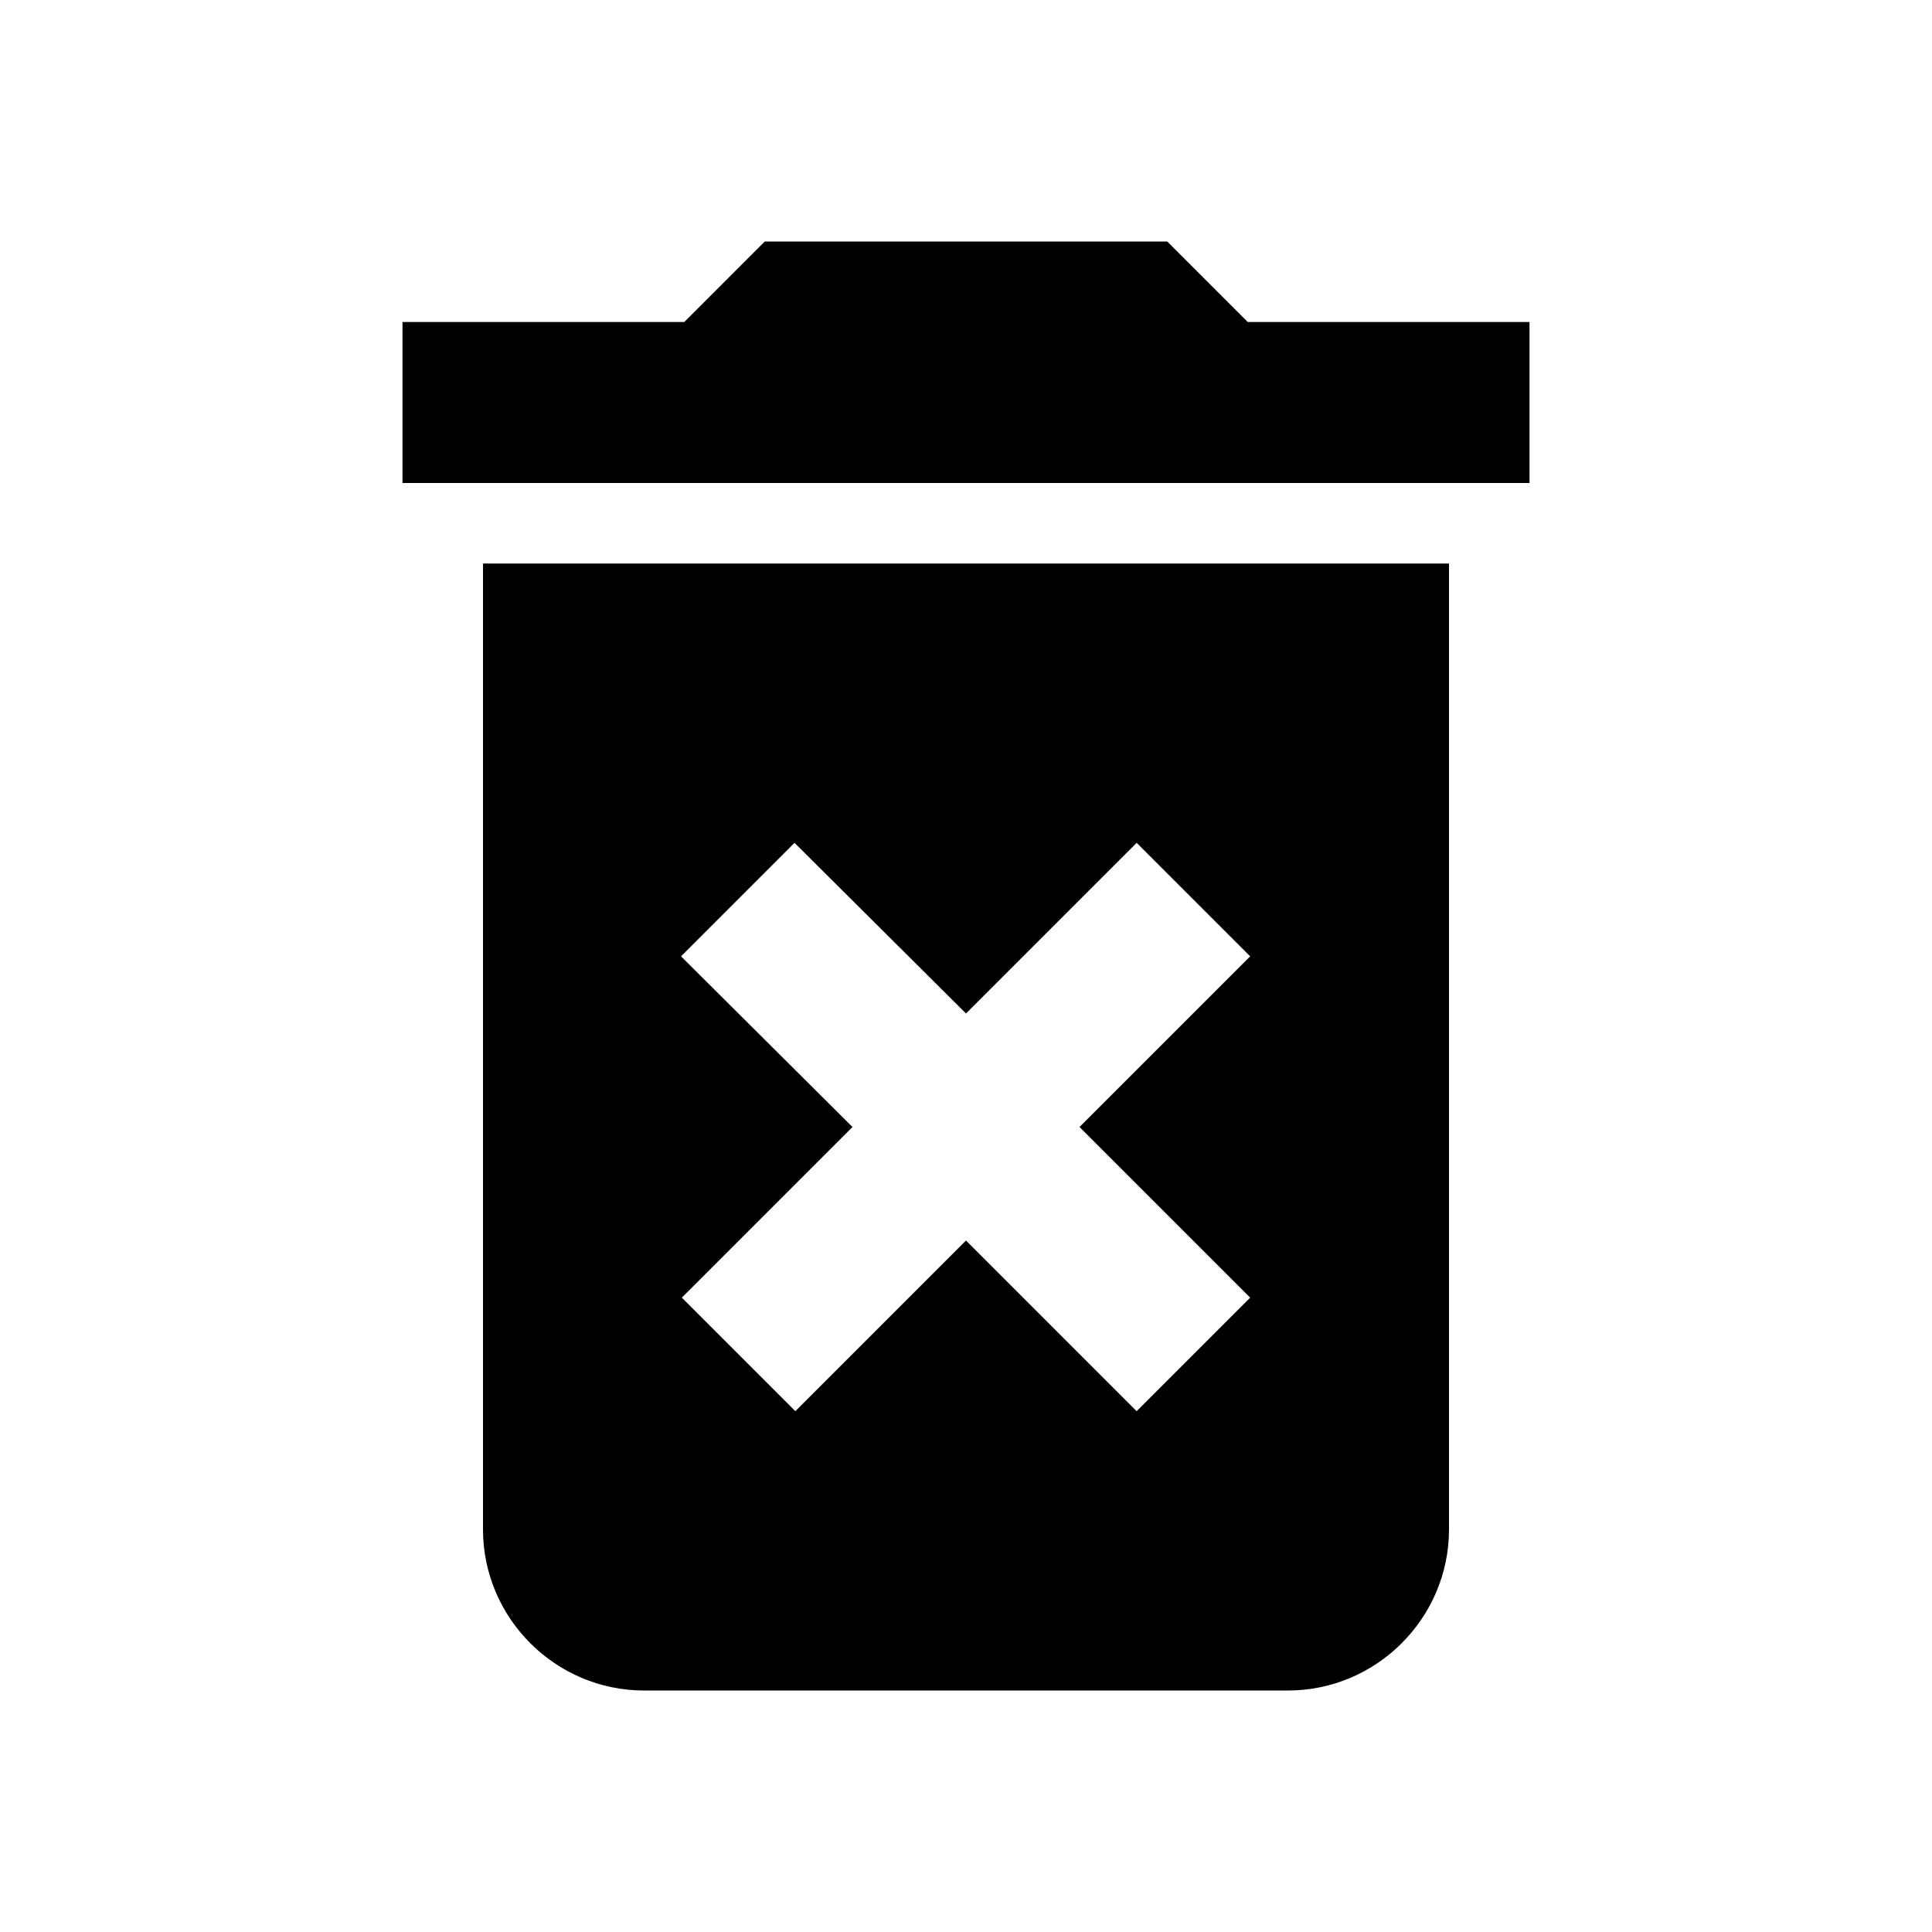
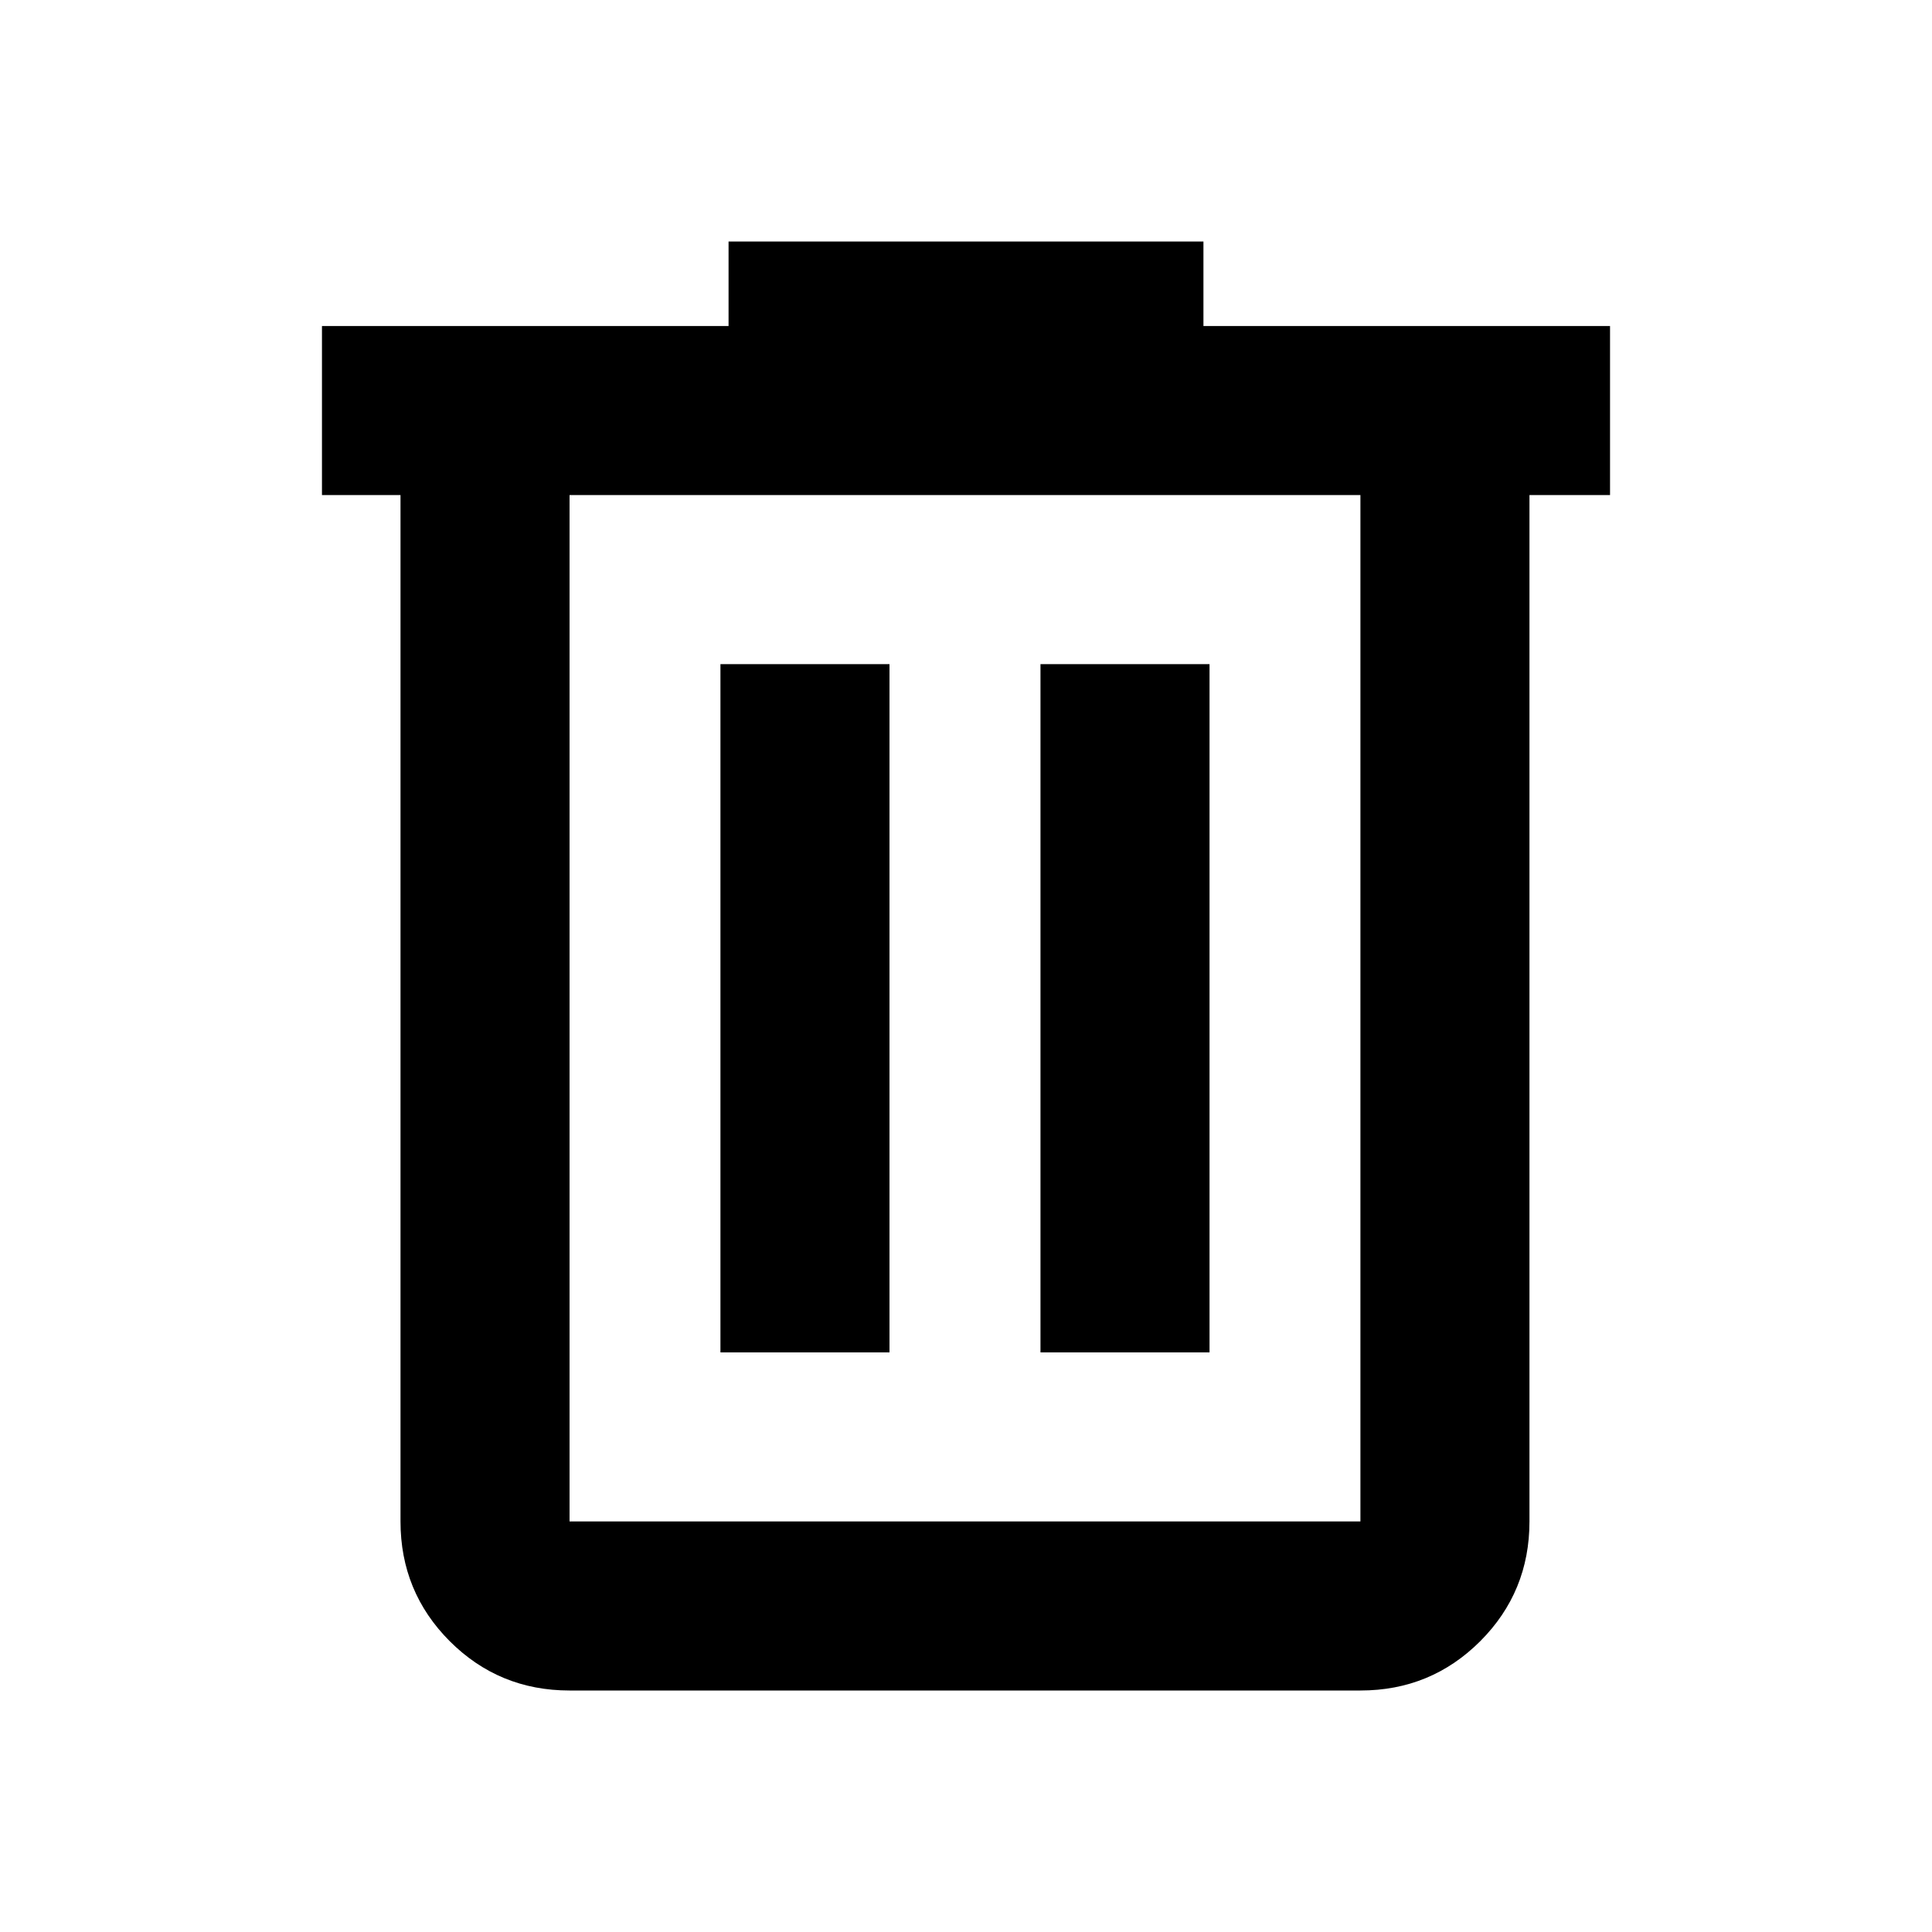
- <svg xmlns="http://www.w3.org/2000/svg" height="14px" viewBox="0 0 24 24" width="14px" fill="#000000">
-   <path d="M0 0h24v24H0z" fill="none" />
-   <path d="M0 0h24v24H0V0z" fill="none" />
-   <path d="M6 19c0 1.1.9 2 2 2h8c1.1 0 2-.9 2-2V7H6v12zm2.46-7.12l1.41-1.41L12 12.59l2.12-2.12 1.41 1.41L13.41 14l2.12 2.12-1.41 1.41L12 15.41l-2.12 2.12-1.41-1.41L10.59 14l-2.13-2.12zM15.5 4l-1-1h-5l-1 1H5v2h14V4z" />
+ <svg xmlns="http://www.w3.org/2000/svg" height="20" width="20">
+   <path d="M5.896 17.5q-.729 0-1.24-.51-.51-.511-.51-1.24V5.125h-.813v-1.75h4.209V2.5h4.916v.875h4.209v1.75h-.834V15.75q0 .729-.51 1.24-.511.51-1.24.51Zm8.187-12.375H5.896V15.75h8.187ZM7.458 14h1.75V6.875h-1.75Zm3.313 0h1.75V6.875h-1.75ZM5.896 5.125V15.75Z" />
</svg>
